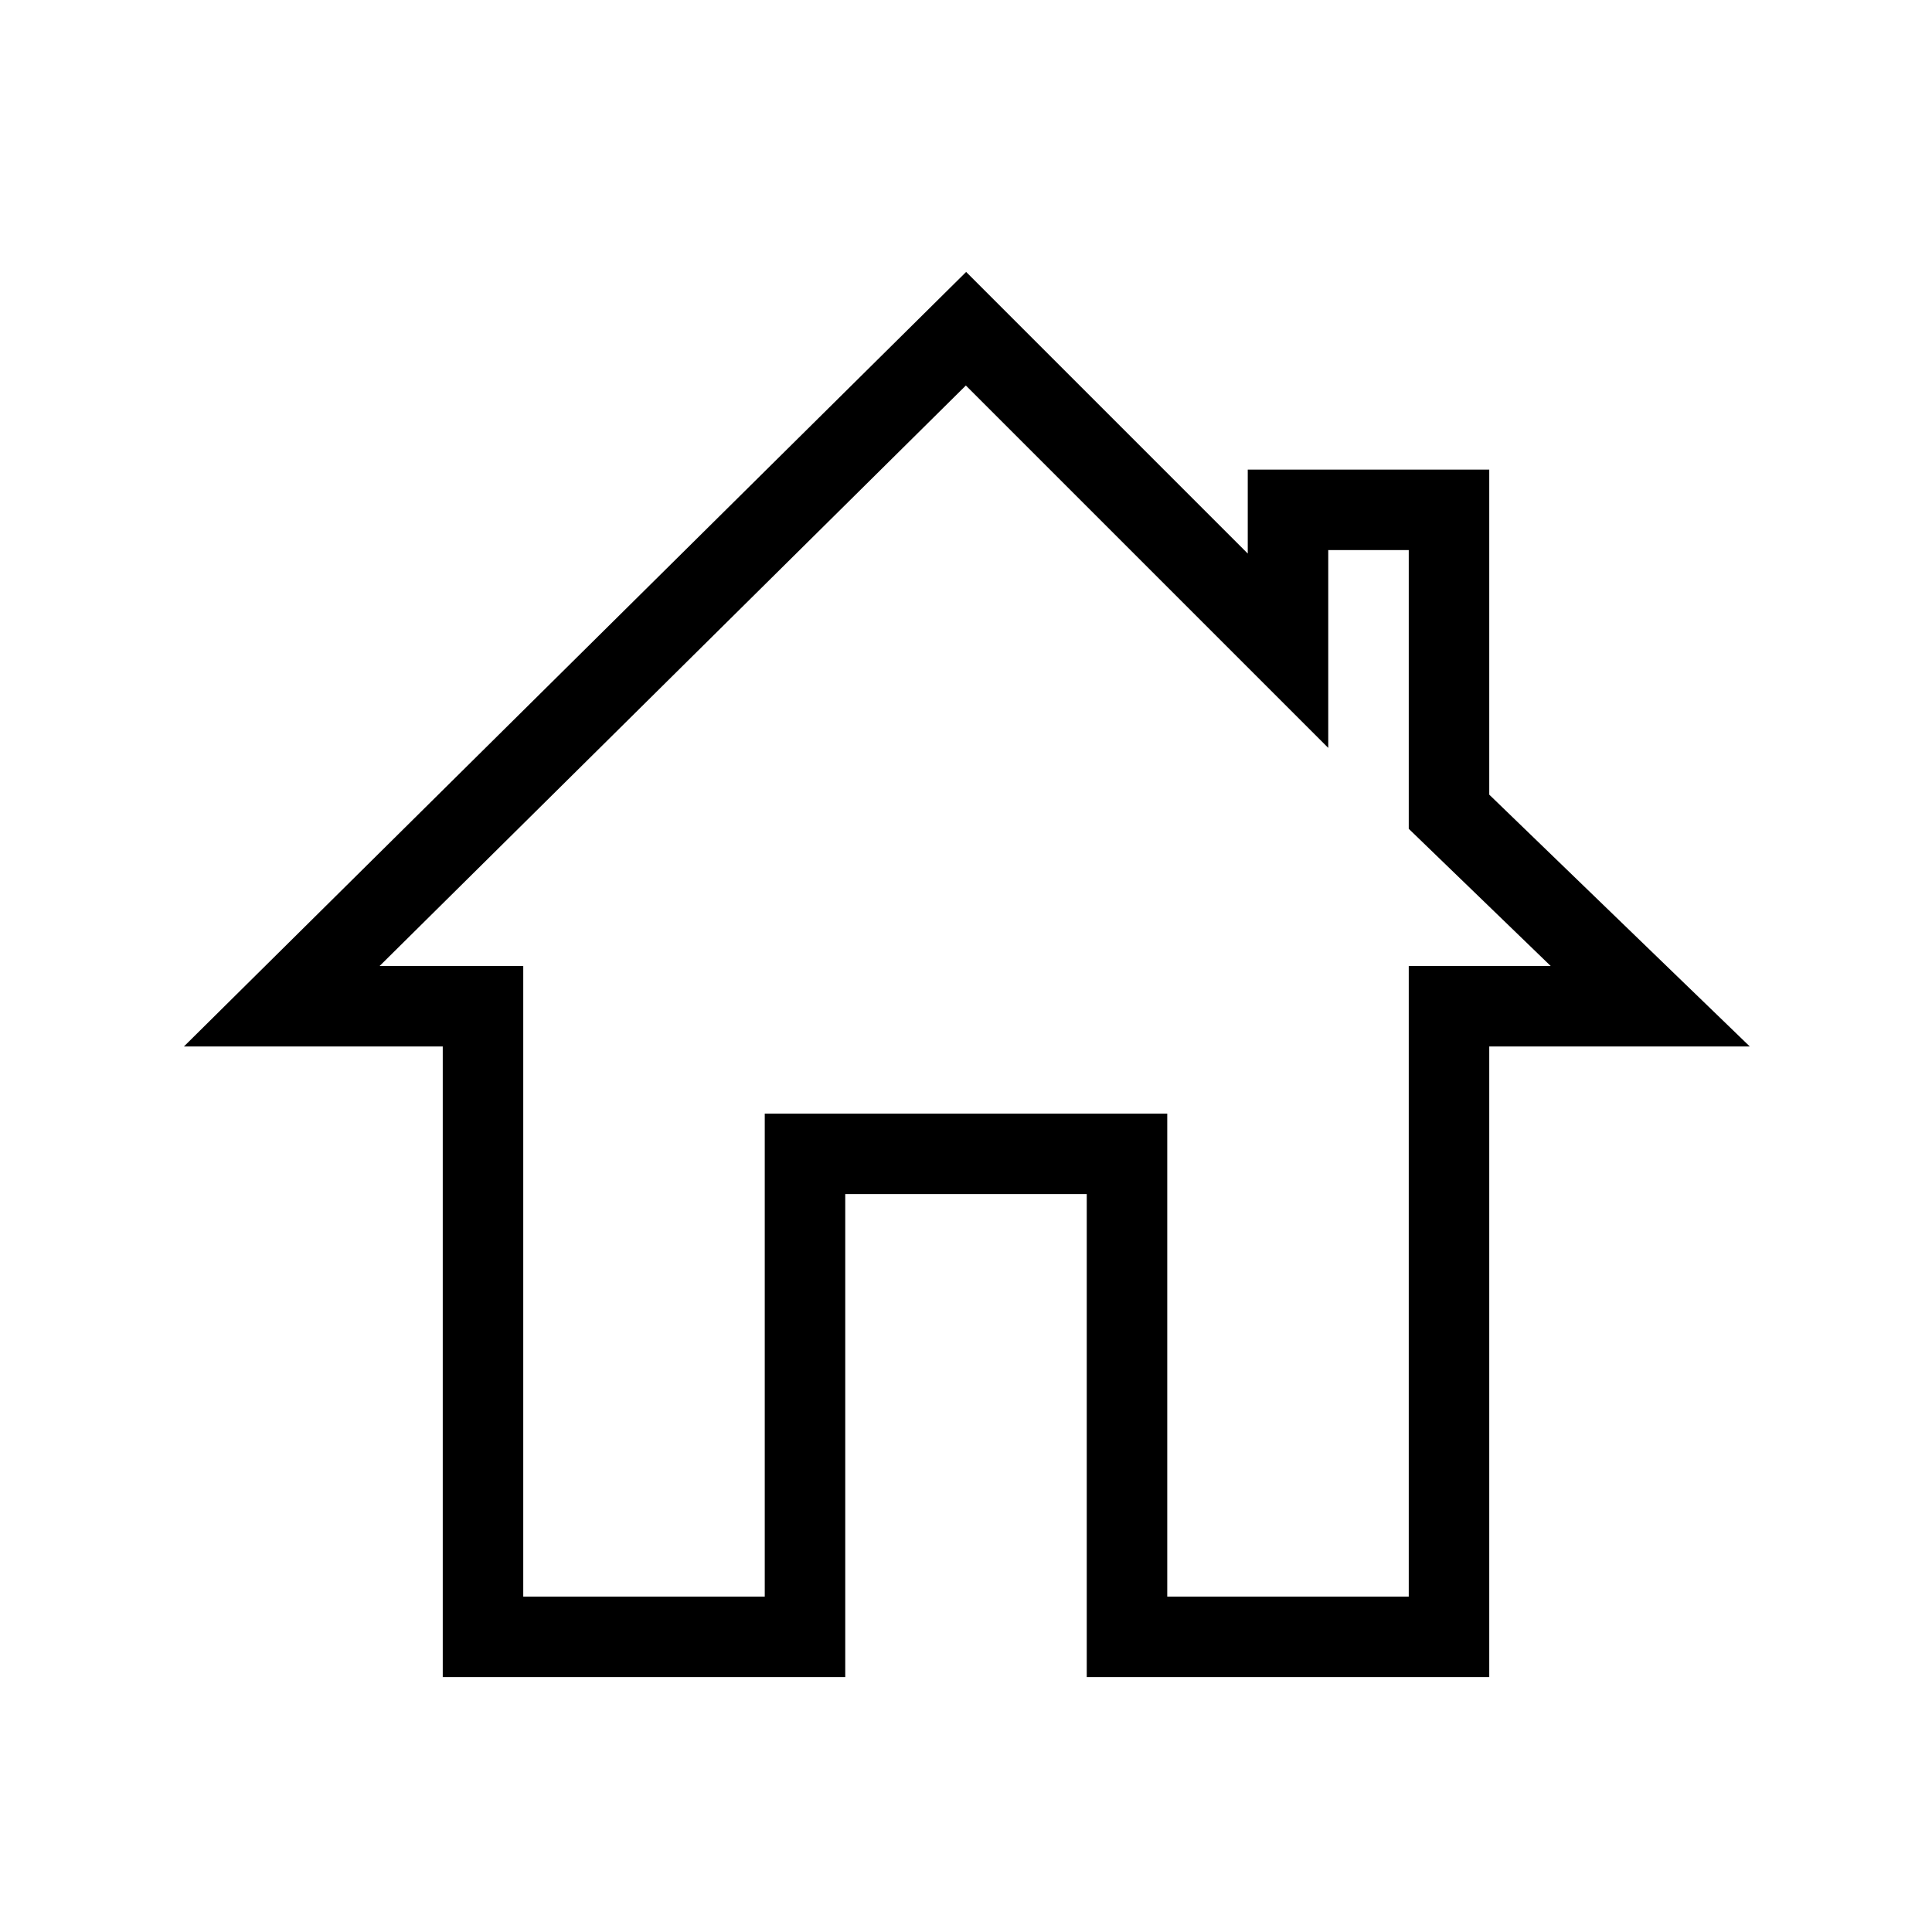
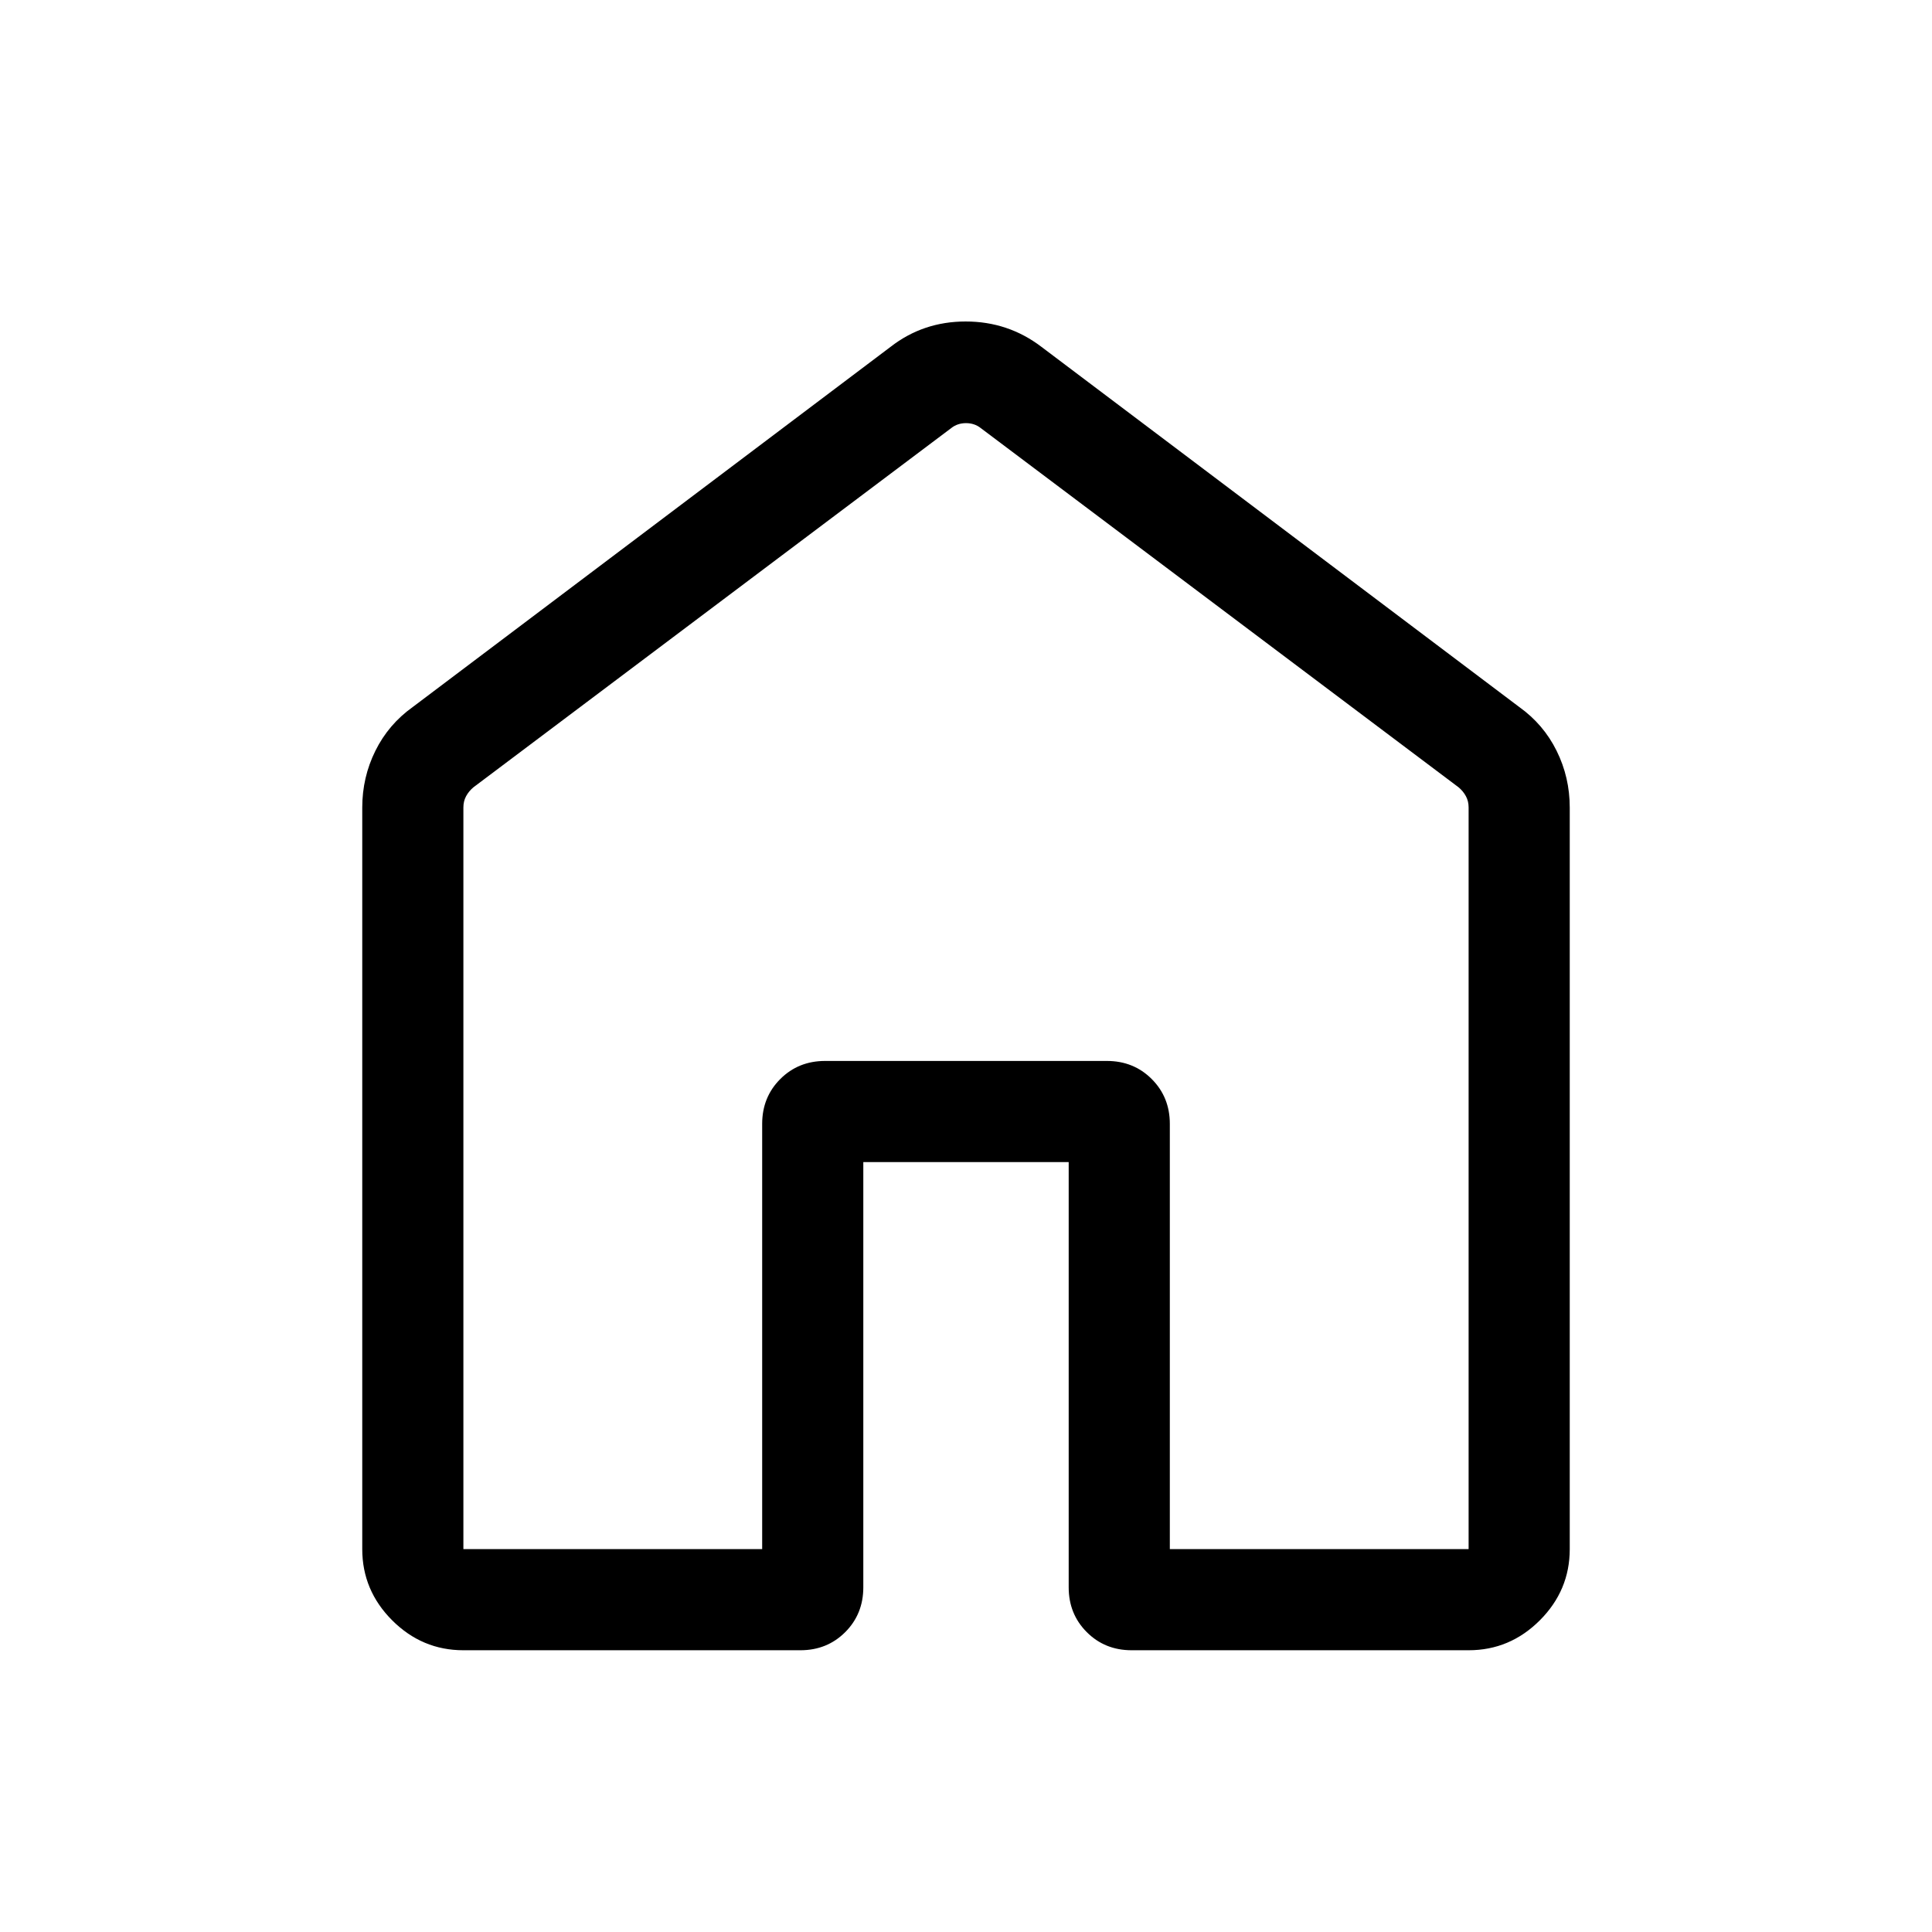
- <svg xmlns="http://www.w3.org/2000/svg" version="1.1" width="48" height="48" viewBox="0 0 48 48" enable-background="new 0 0 24.00 24.00" xml:space="preserve" id="svg4">
-   <defs id="defs8" />
-   <path style="fill:none;stroke:#000000;stroke-width:2;stroke-linecap:butt;stroke-linejoin:miter;stroke-opacity:1" d="m 28,28.667 v 12 h 8 L 36,25 h 5 l -5,-4.833 v -7.5 h -4 v 3.5 L 24,8.167 7,25 h 5 l 2e-6,15.667 h 8 v -12 z" id="path832" />
+ <svg xmlns="http://www.w3.org/2000/svg" height="40" viewBox="0 -960 960 960" width="40">
+   <path d="M230.256-190.256h148.463v-211.283q0-13.294 8.993-22.288 8.994-8.993 22.289-8.993h139.998q13.295 0 22.288 8.993 8.994 8.994 8.994 22.288v211.283h148.463v-368.547q0-3.077-1.347-5.577-1.346-2.5-3.654-4.424L487.308-747.307q-3.077-2.436-7.308-2.436t-7.308 2.436L235.257-568.804q-2.308 1.924-3.654 4.424-1.347 2.5-1.347 5.577v368.547Zm-50.255 0v-368.462q0-15.032 6.523-28.204 6.522-13.173 18.605-21.795l237.435-178.974q16.177-12.564 37.268-12.564t37.604 12.564l237.435 178.974q12.083 8.622 18.605 21.795 6.523 13.172 6.523 28.204v368.462q0 20.518-14.869 35.386-14.868 14.869-35.386 14.869H562.308q-13.295 0-22.288-8.994-8.994-8.993-8.994-22.288v-211.282H428.974v211.282q0 13.295-8.994 22.288-8.993 8.994-22.288 8.994H230.256q-20.518 0-35.386-14.869-14.869-14.868-14.869-35.386ZM480-470.718Z" />
</svg>
